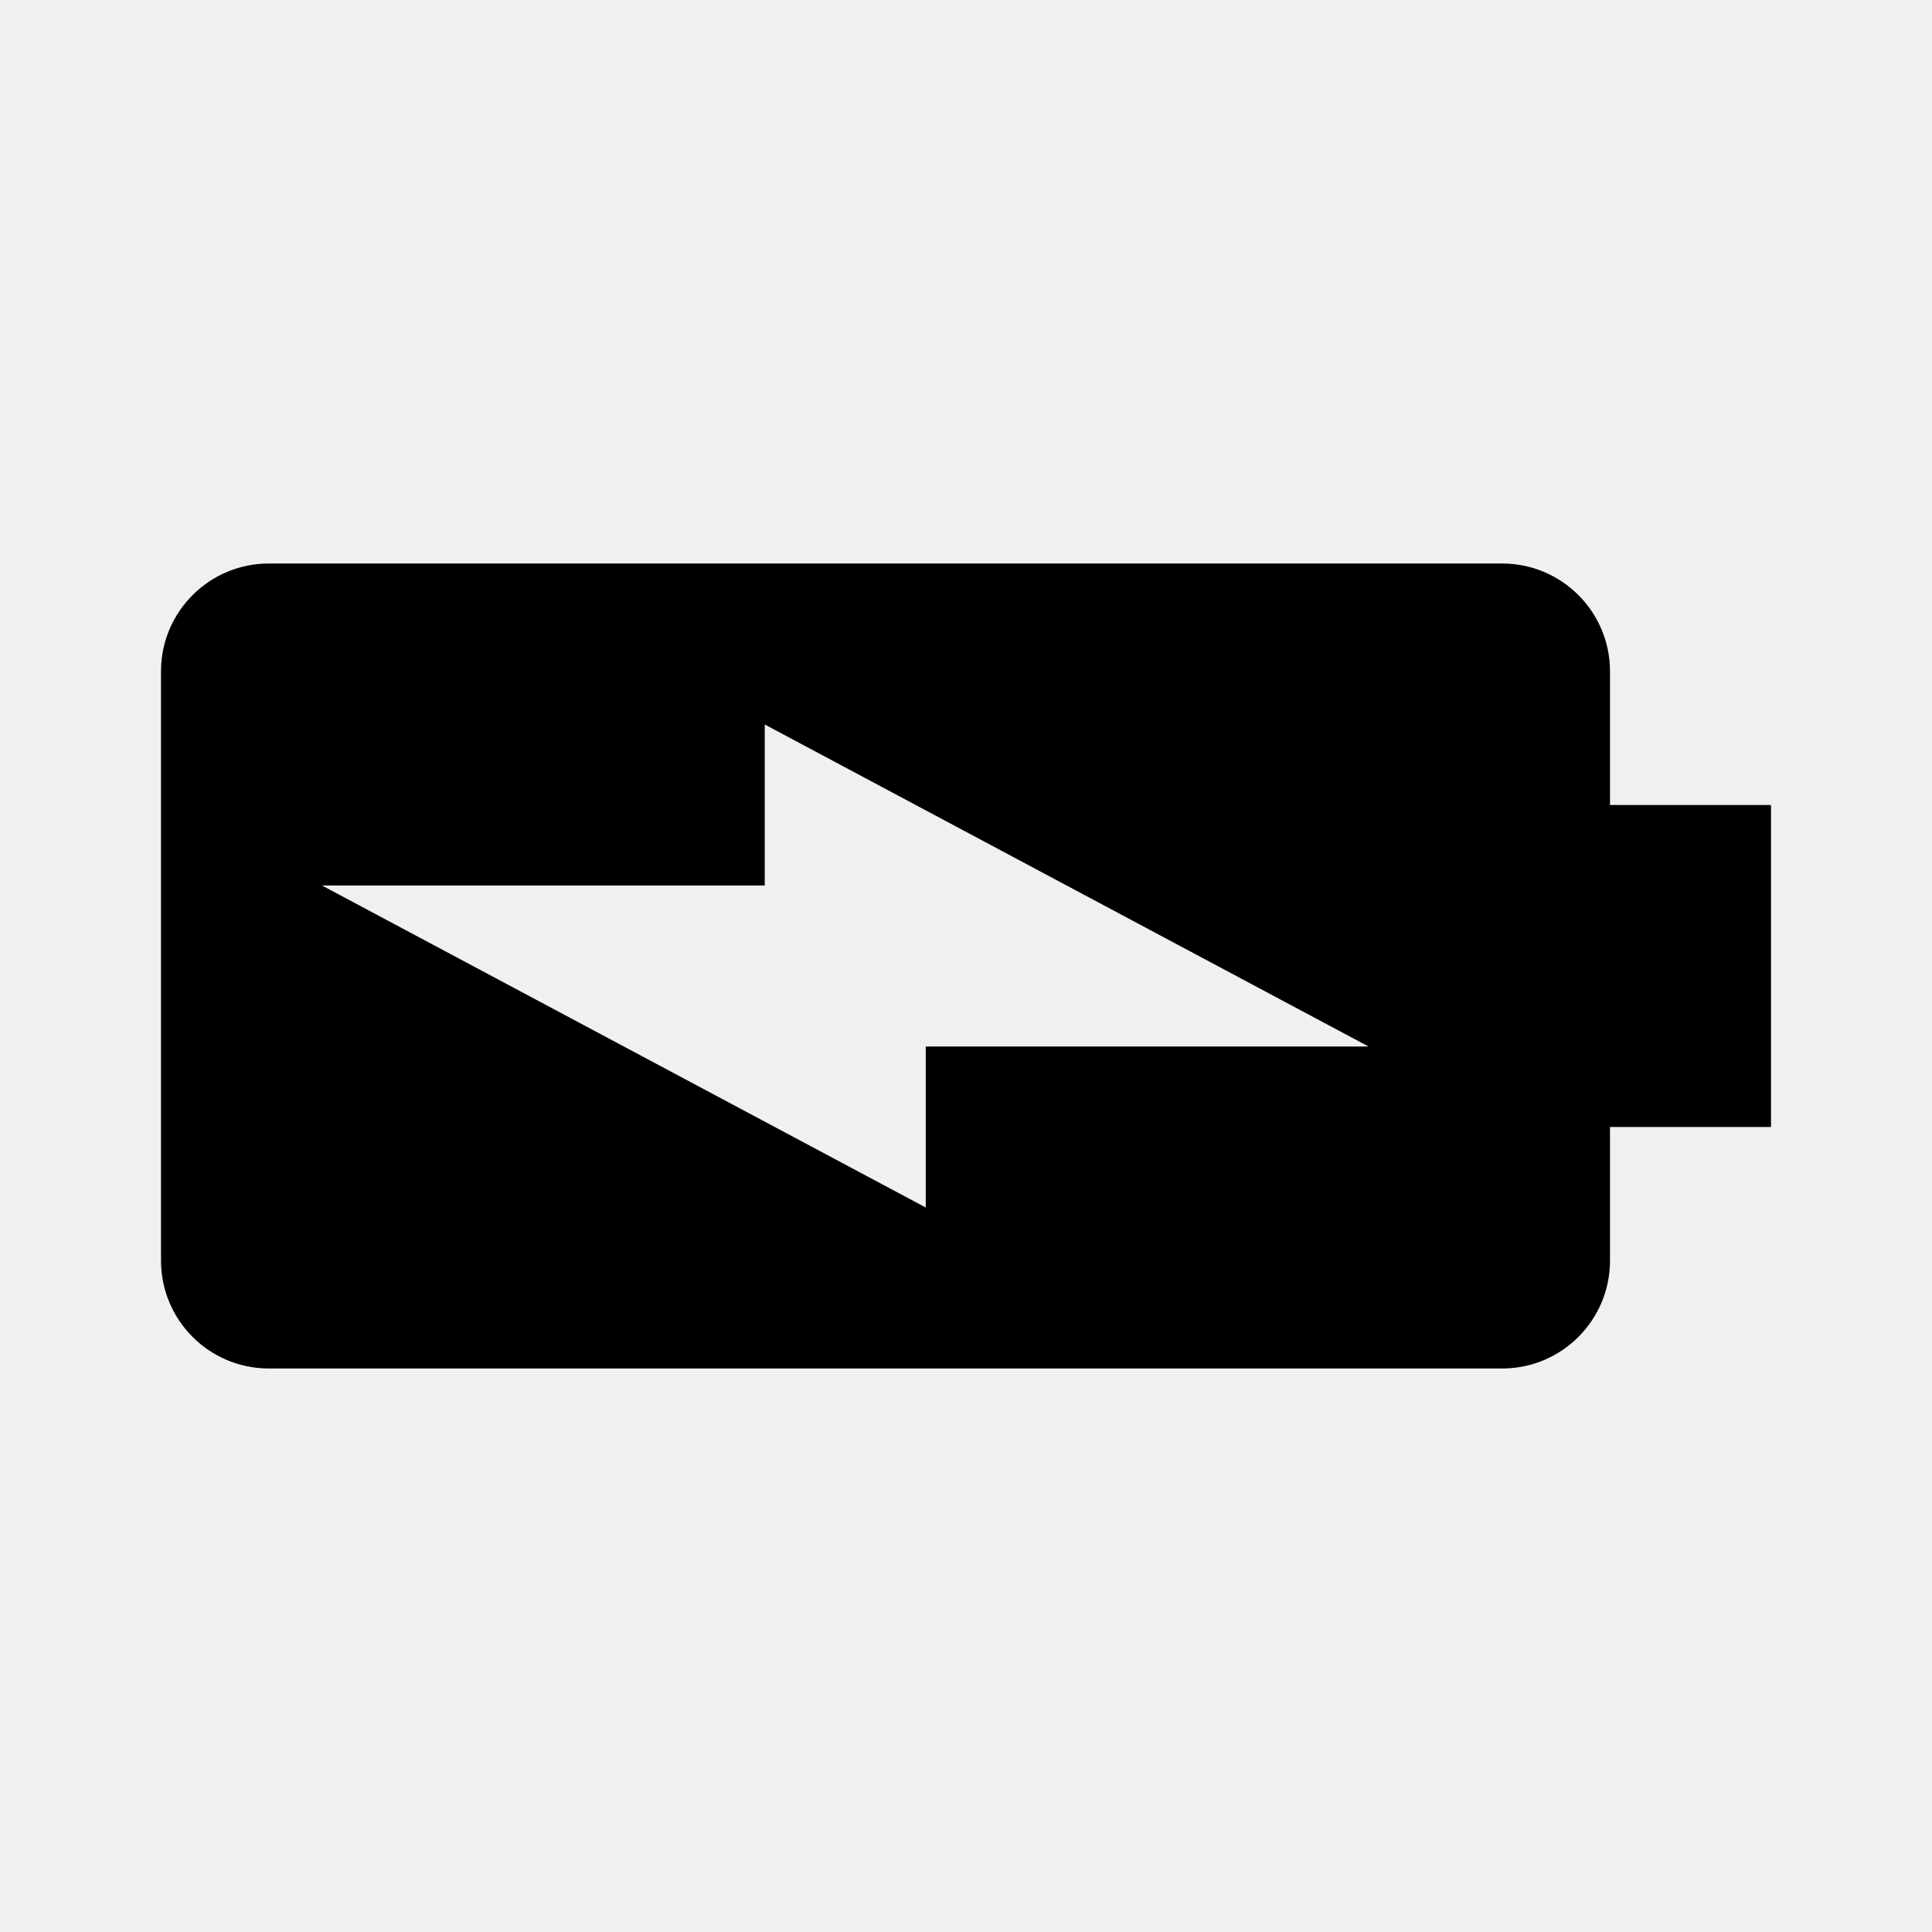
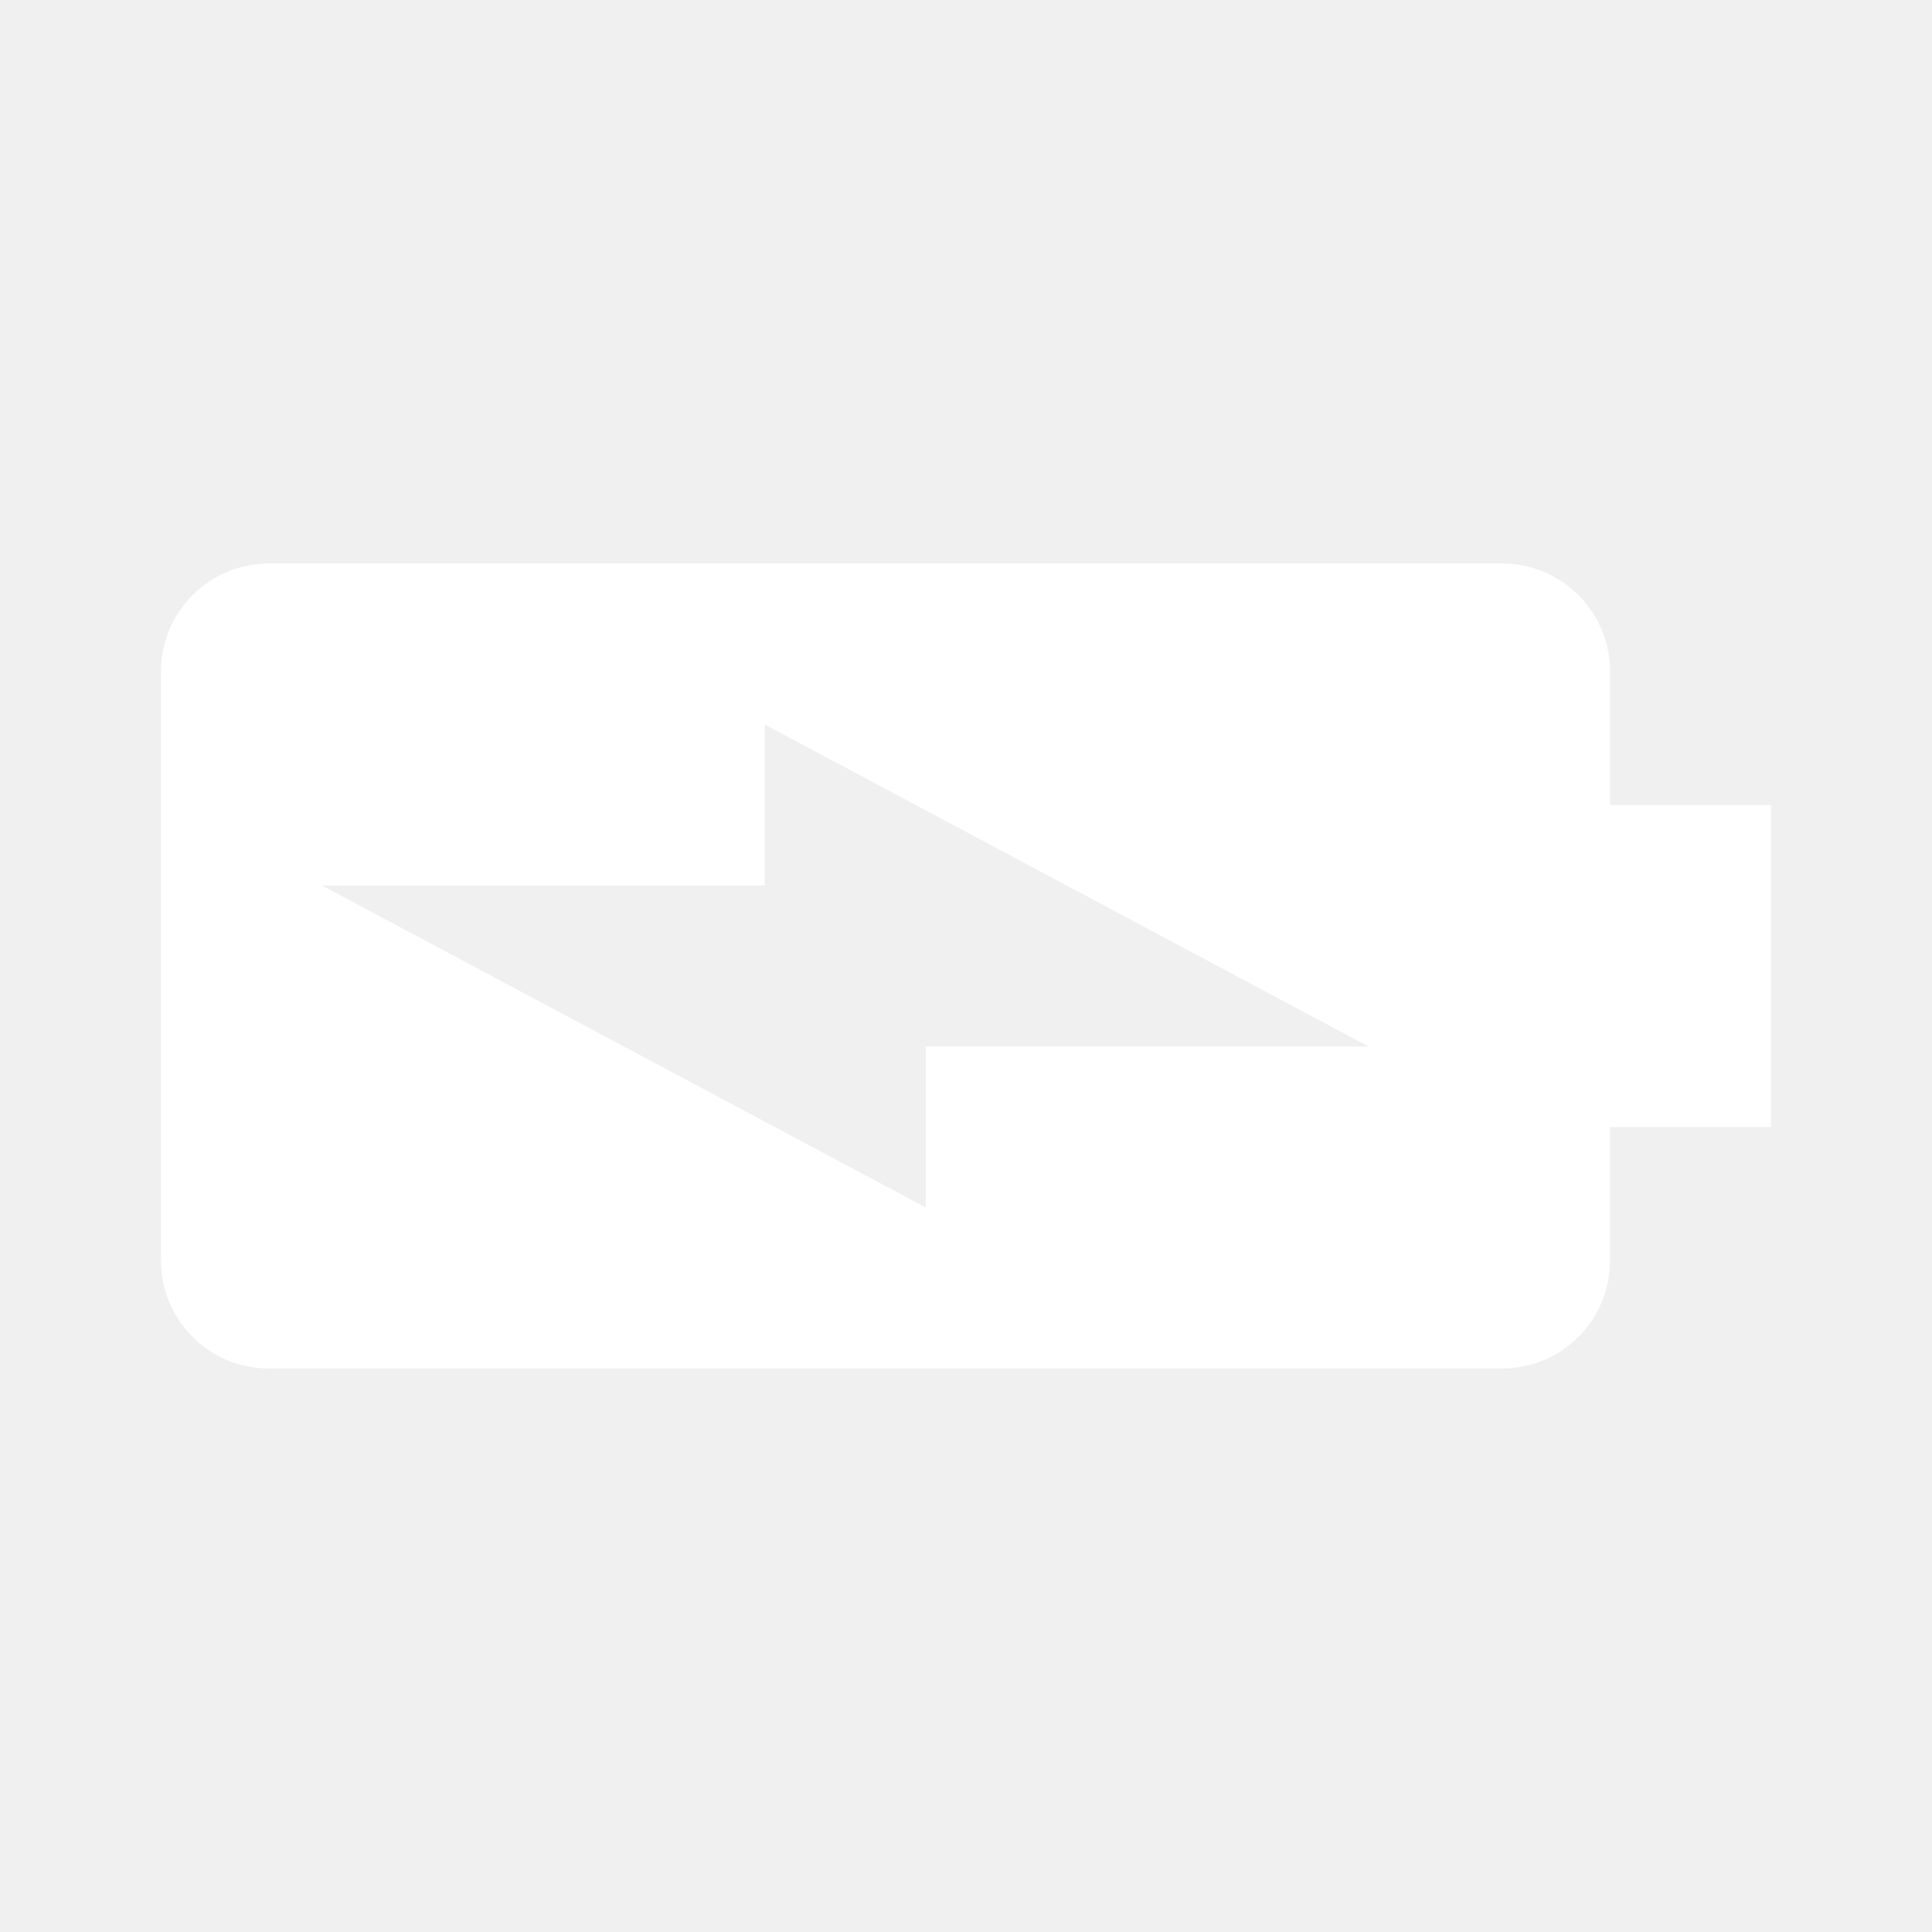
- <svg xmlns="http://www.w3.org/2000/svg" width="800px" height="800px" viewBox="0 0 24 24">
+ <svg xmlns="http://www.w3.org/2000/svg" width="800px" height="800px" viewBox="0 0 24 24" fill="#ffffff">
  <path d="M24,0V24H0V0Z" fill="none" />
  <path d="M20,10V8.33A1.34,1.34,0,0,0,18.67,7H3.34A1.34,1.34,0,0,0,2,8.33v7.33A1.34,1.34,0,0,0,3.33,17H18.67A1.34,1.34,0,0,0,20,15.67V14h2V10Zm-8.5,3v2L4,11H9.5V9L17,13Z" />
</svg>
